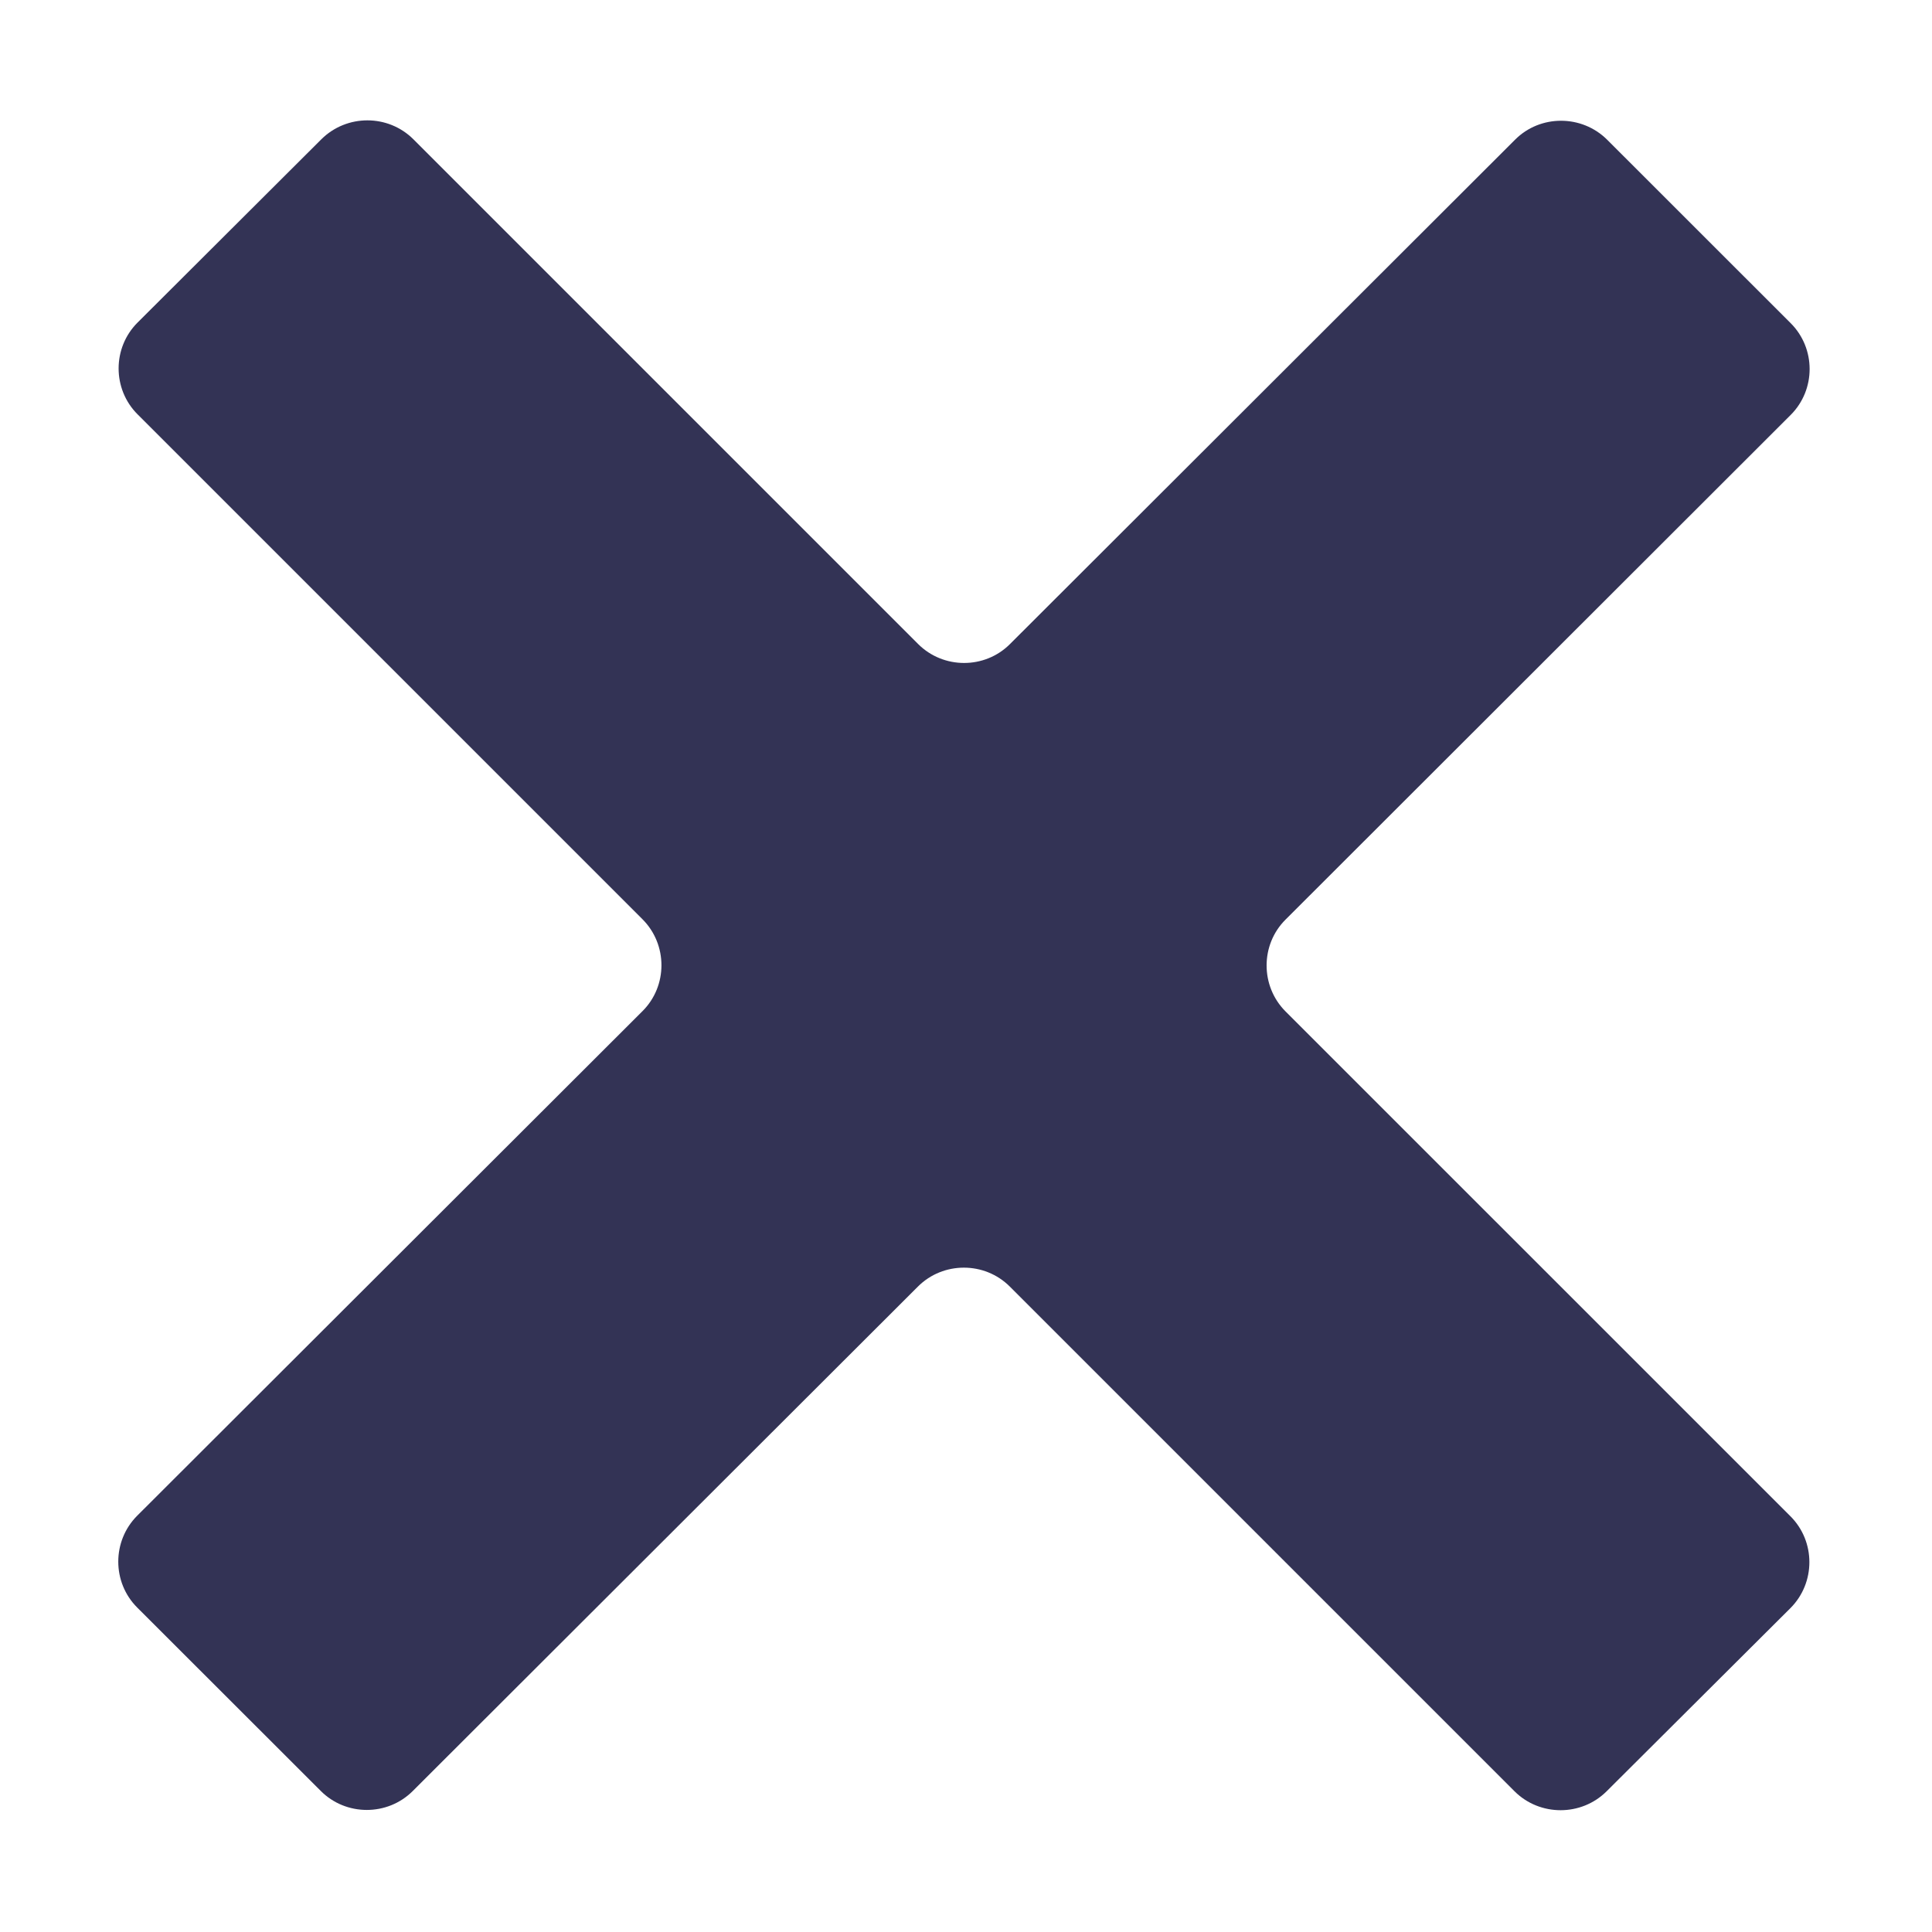
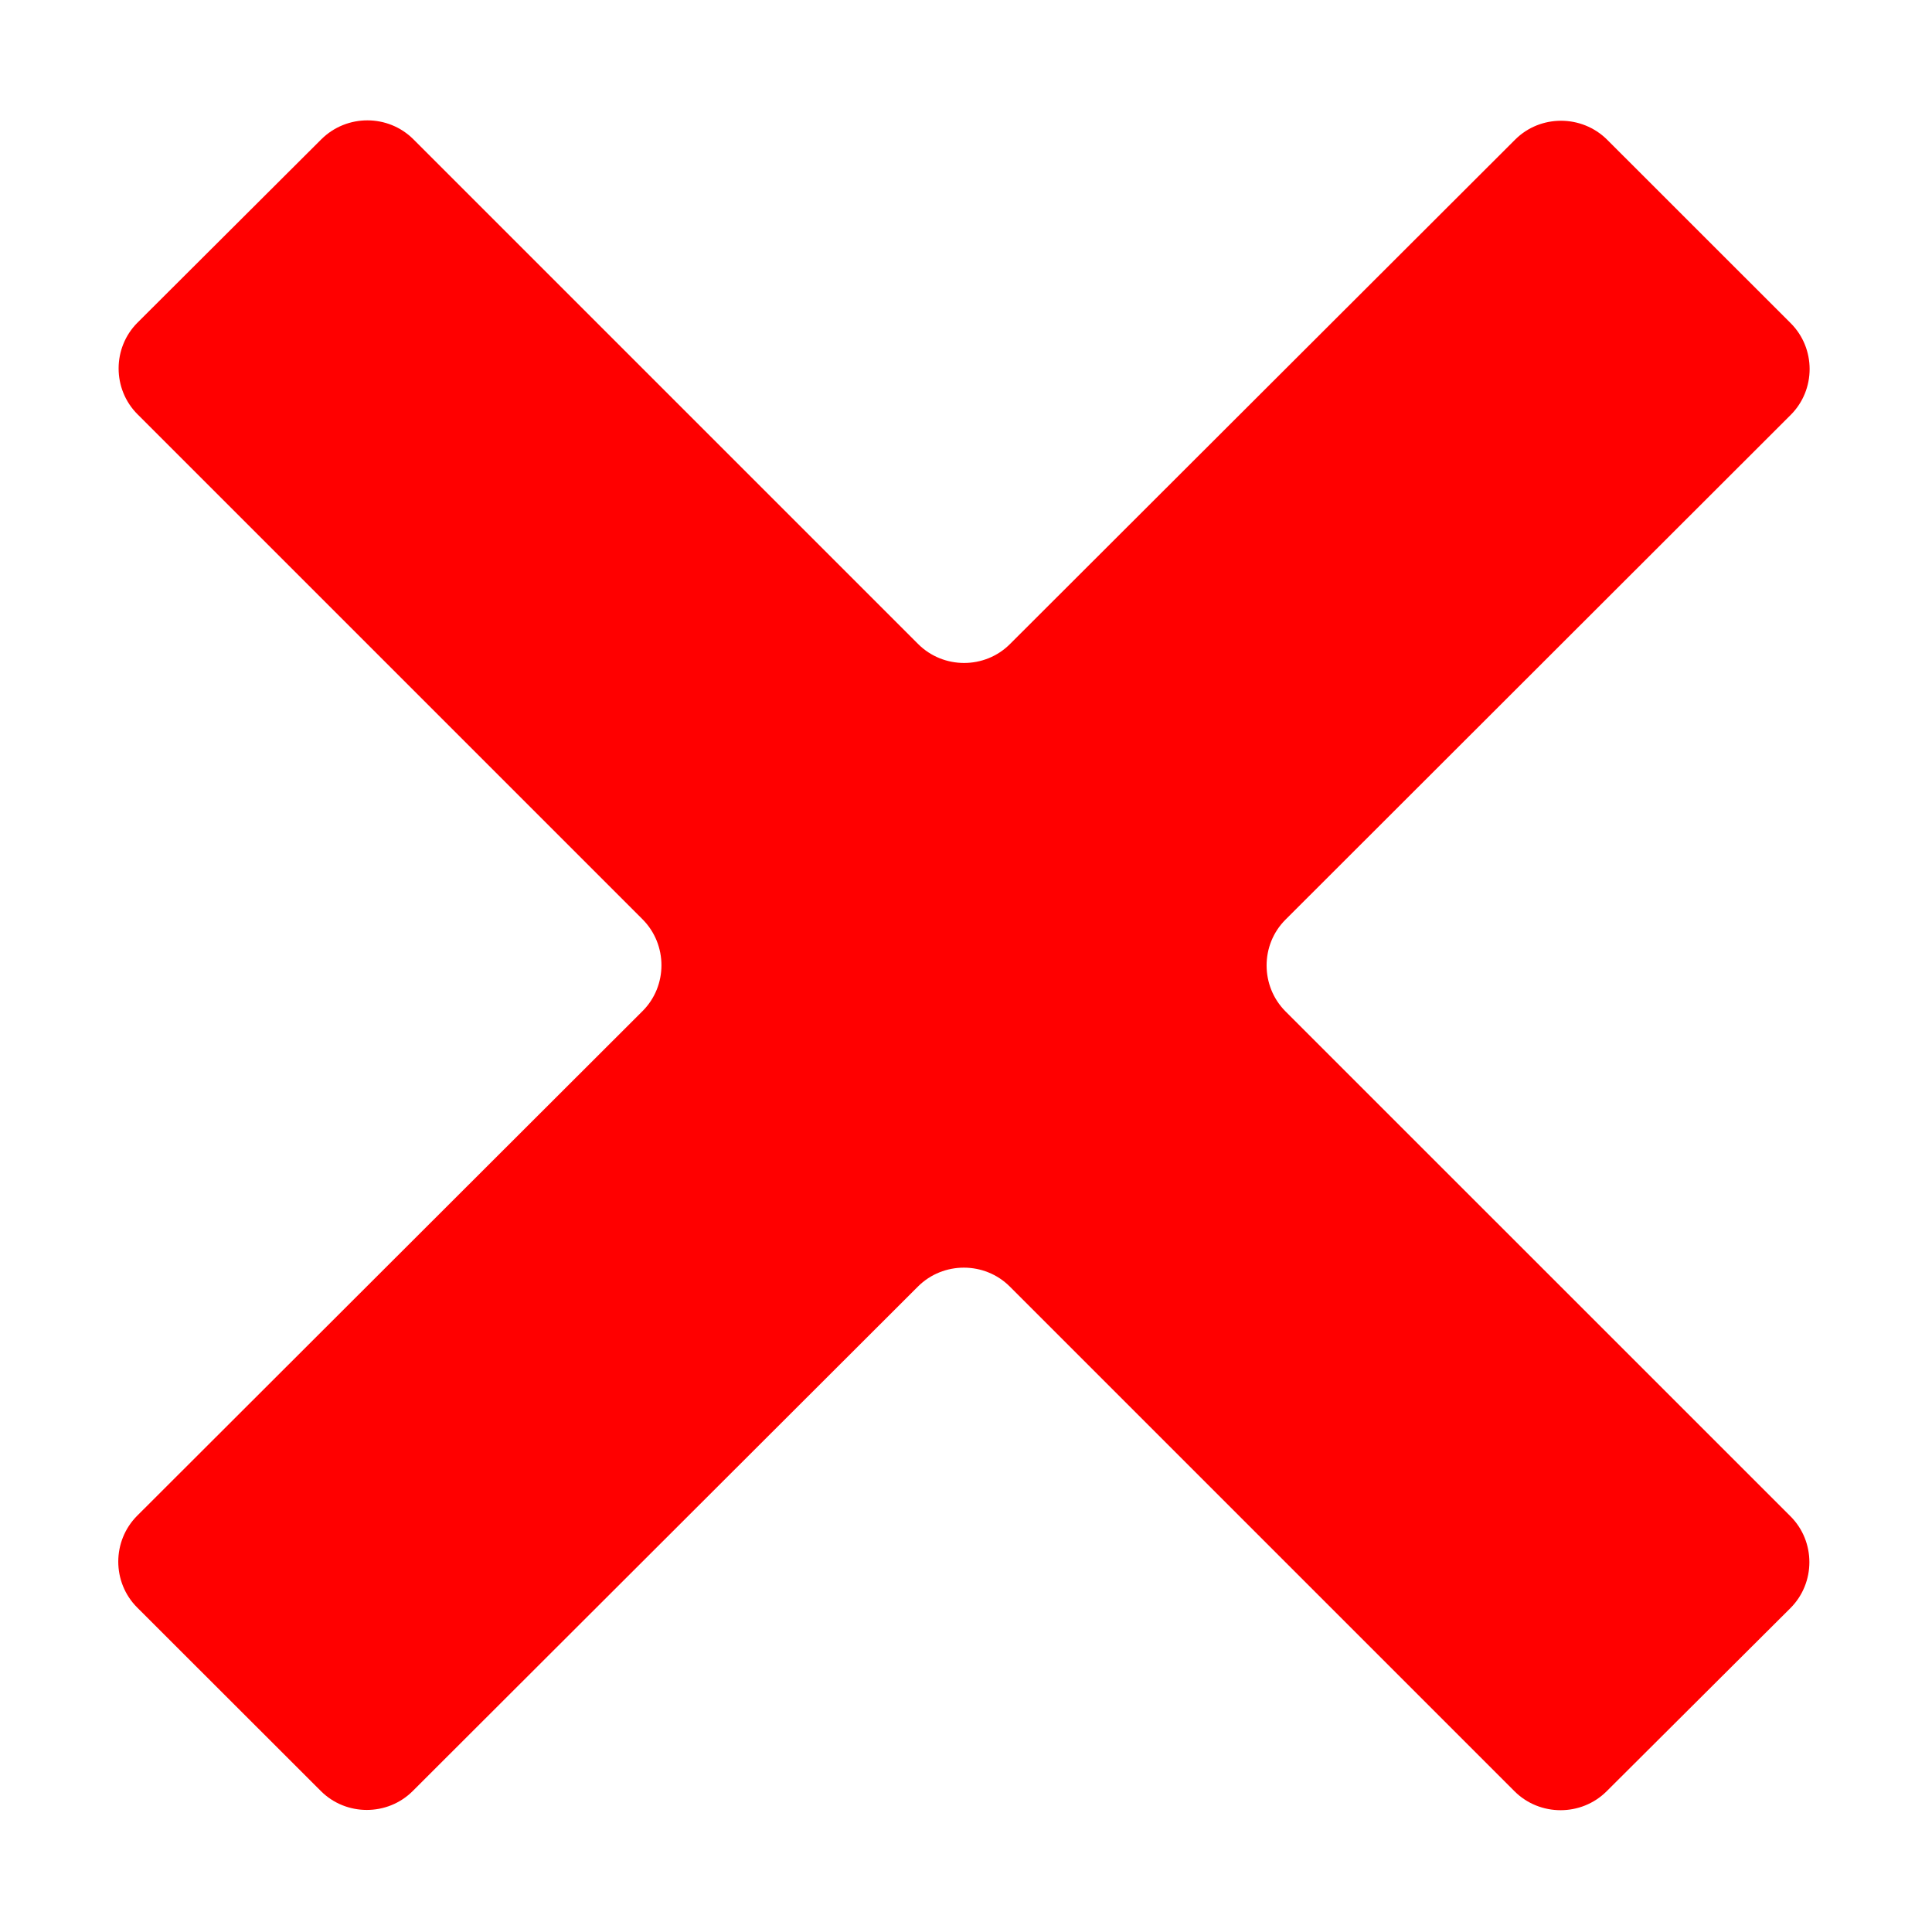
<svg xmlns="http://www.w3.org/2000/svg" enable-background="new 0 0 24 24" height="24px" id="Layer_1" version="1.1" viewBox="0 0 24 24" width="24px" xml:space="preserve">
-   <path fill="#335" d="M22.245,4.015c0.313,0.313,0.313,0.826,0,1.139l-6.276,6.27c-0.313,0.312-0.313,0.826,0,1.14l6.273,6.272  c0.313,0.313,0.313,0.826,0,1.14l-2.285,2.277c-0.314,0.312-0.828,0.312-1.142,0l-6.271-6.271c-0.313-0.313-0.828-0.313-1.141,0  l-6.276,6.267c-0.313,0.313-0.828,0.313-1.141,0l-2.282-2.28c-0.313-0.313-0.313-0.826,0-1.14l6.278-6.269  c0.313-0.312,0.313-0.826,0-1.14L1.709,5.147c-0.314-0.313-0.314-0.827,0-1.14l2.284-2.278C4.308,1.417,4.821,1.417,5.135,1.73  L11.405,8c0.314,0.314,0.828,0.314,1.141,0.001l6.276-6.267c0.312-0.312,0.826-0.312,1.141,0L22.245,4.015z" />
+   <path fill="red" d="M22.245,4.015c0.313,0.313,0.313,0.826,0,1.139l-6.276,6.27c-0.313,0.312-0.313,0.826,0,1.14l6.273,6.272  c0.313,0.313,0.313,0.826,0,1.14l-2.285,2.277c-0.314,0.312-0.828,0.312-1.142,0l-6.271-6.271c-0.313-0.313-0.828-0.313-1.141,0  l-6.276,6.267c-0.313,0.313-0.828,0.313-1.141,0l-2.282-2.28c-0.313-0.313-0.313-0.826,0-1.14l6.278-6.269  c0.313-0.312,0.313-0.826,0-1.14L1.709,5.147c-0.314-0.313-0.314-0.827,0-1.14l2.284-2.278C4.308,1.417,4.821,1.417,5.135,1.73  L11.405,8c0.314,0.314,0.828,0.314,1.141,0.001l6.276-6.267c0.312-0.312,0.826-0.312,1.141,0L22.245,4.015z" />
</svg>
